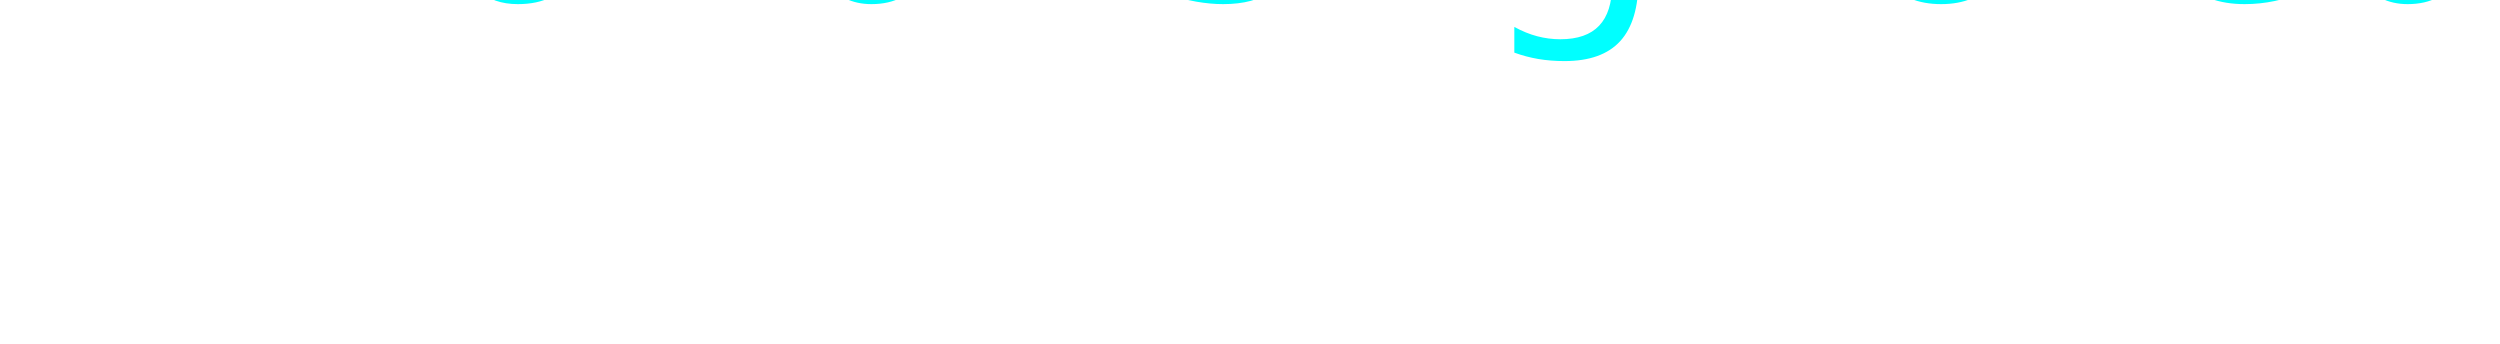
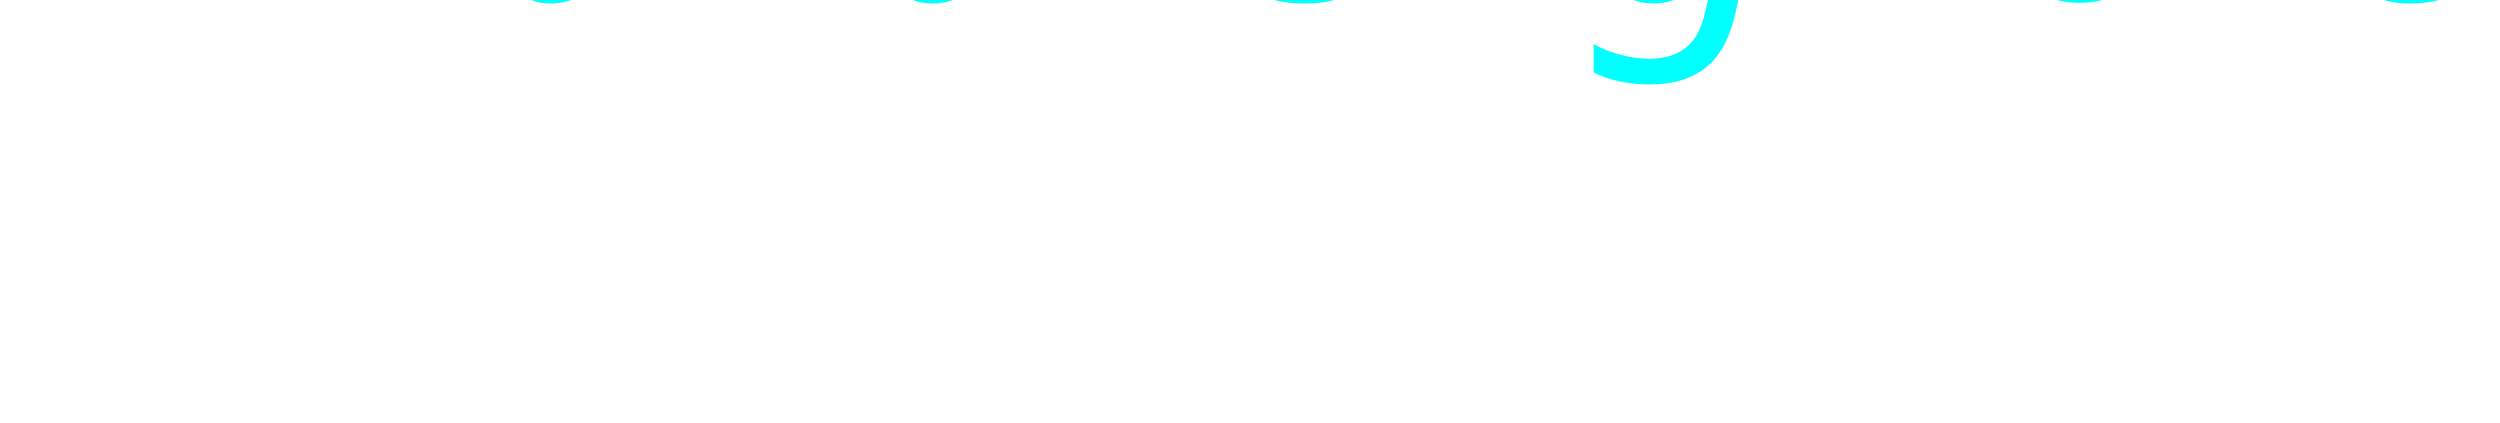
- <svg xmlns="http://www.w3.org/2000/svg" width="596" height="82">
-   <rect fill-opacity="0" width="596" height="82" />
-   <text fill="aqua" font-size="70" font-family="DejaVu Sans" x="0, 21, 65, 106, 149, 168, 187, 231, 253, 272, 308, 330, 349, 393, 437, 480, 507.462, 550.462, " y="64.976, ">
+ <svg xmlns="http://www.w3.org/2000/svg" width="497" height="84">
+   <defs>
+     <style type="text/css">@font-face {
+     font-family: 'pictex-Lato';
+     src: url('tests/assets/Lato-BoldItalic.ttf');
+ }</style>
+   </defs>
+   <rect fill-opacity="0" width="497" height="84" />
+   <text fill="aqua" font-size="70" font-style="italic" font-family="pictex-Lato" x="0, 20, 56.74, 90.585, 126.585, 143.585, 161.585, 199.585, 213.585, 231.585, 258.585, 272.585, 290.585, 324.585, 362.585, 398.585, 422.185, 455.185, " y="69.09, ">
			Invalid is ignored
	</text>
</svg>
